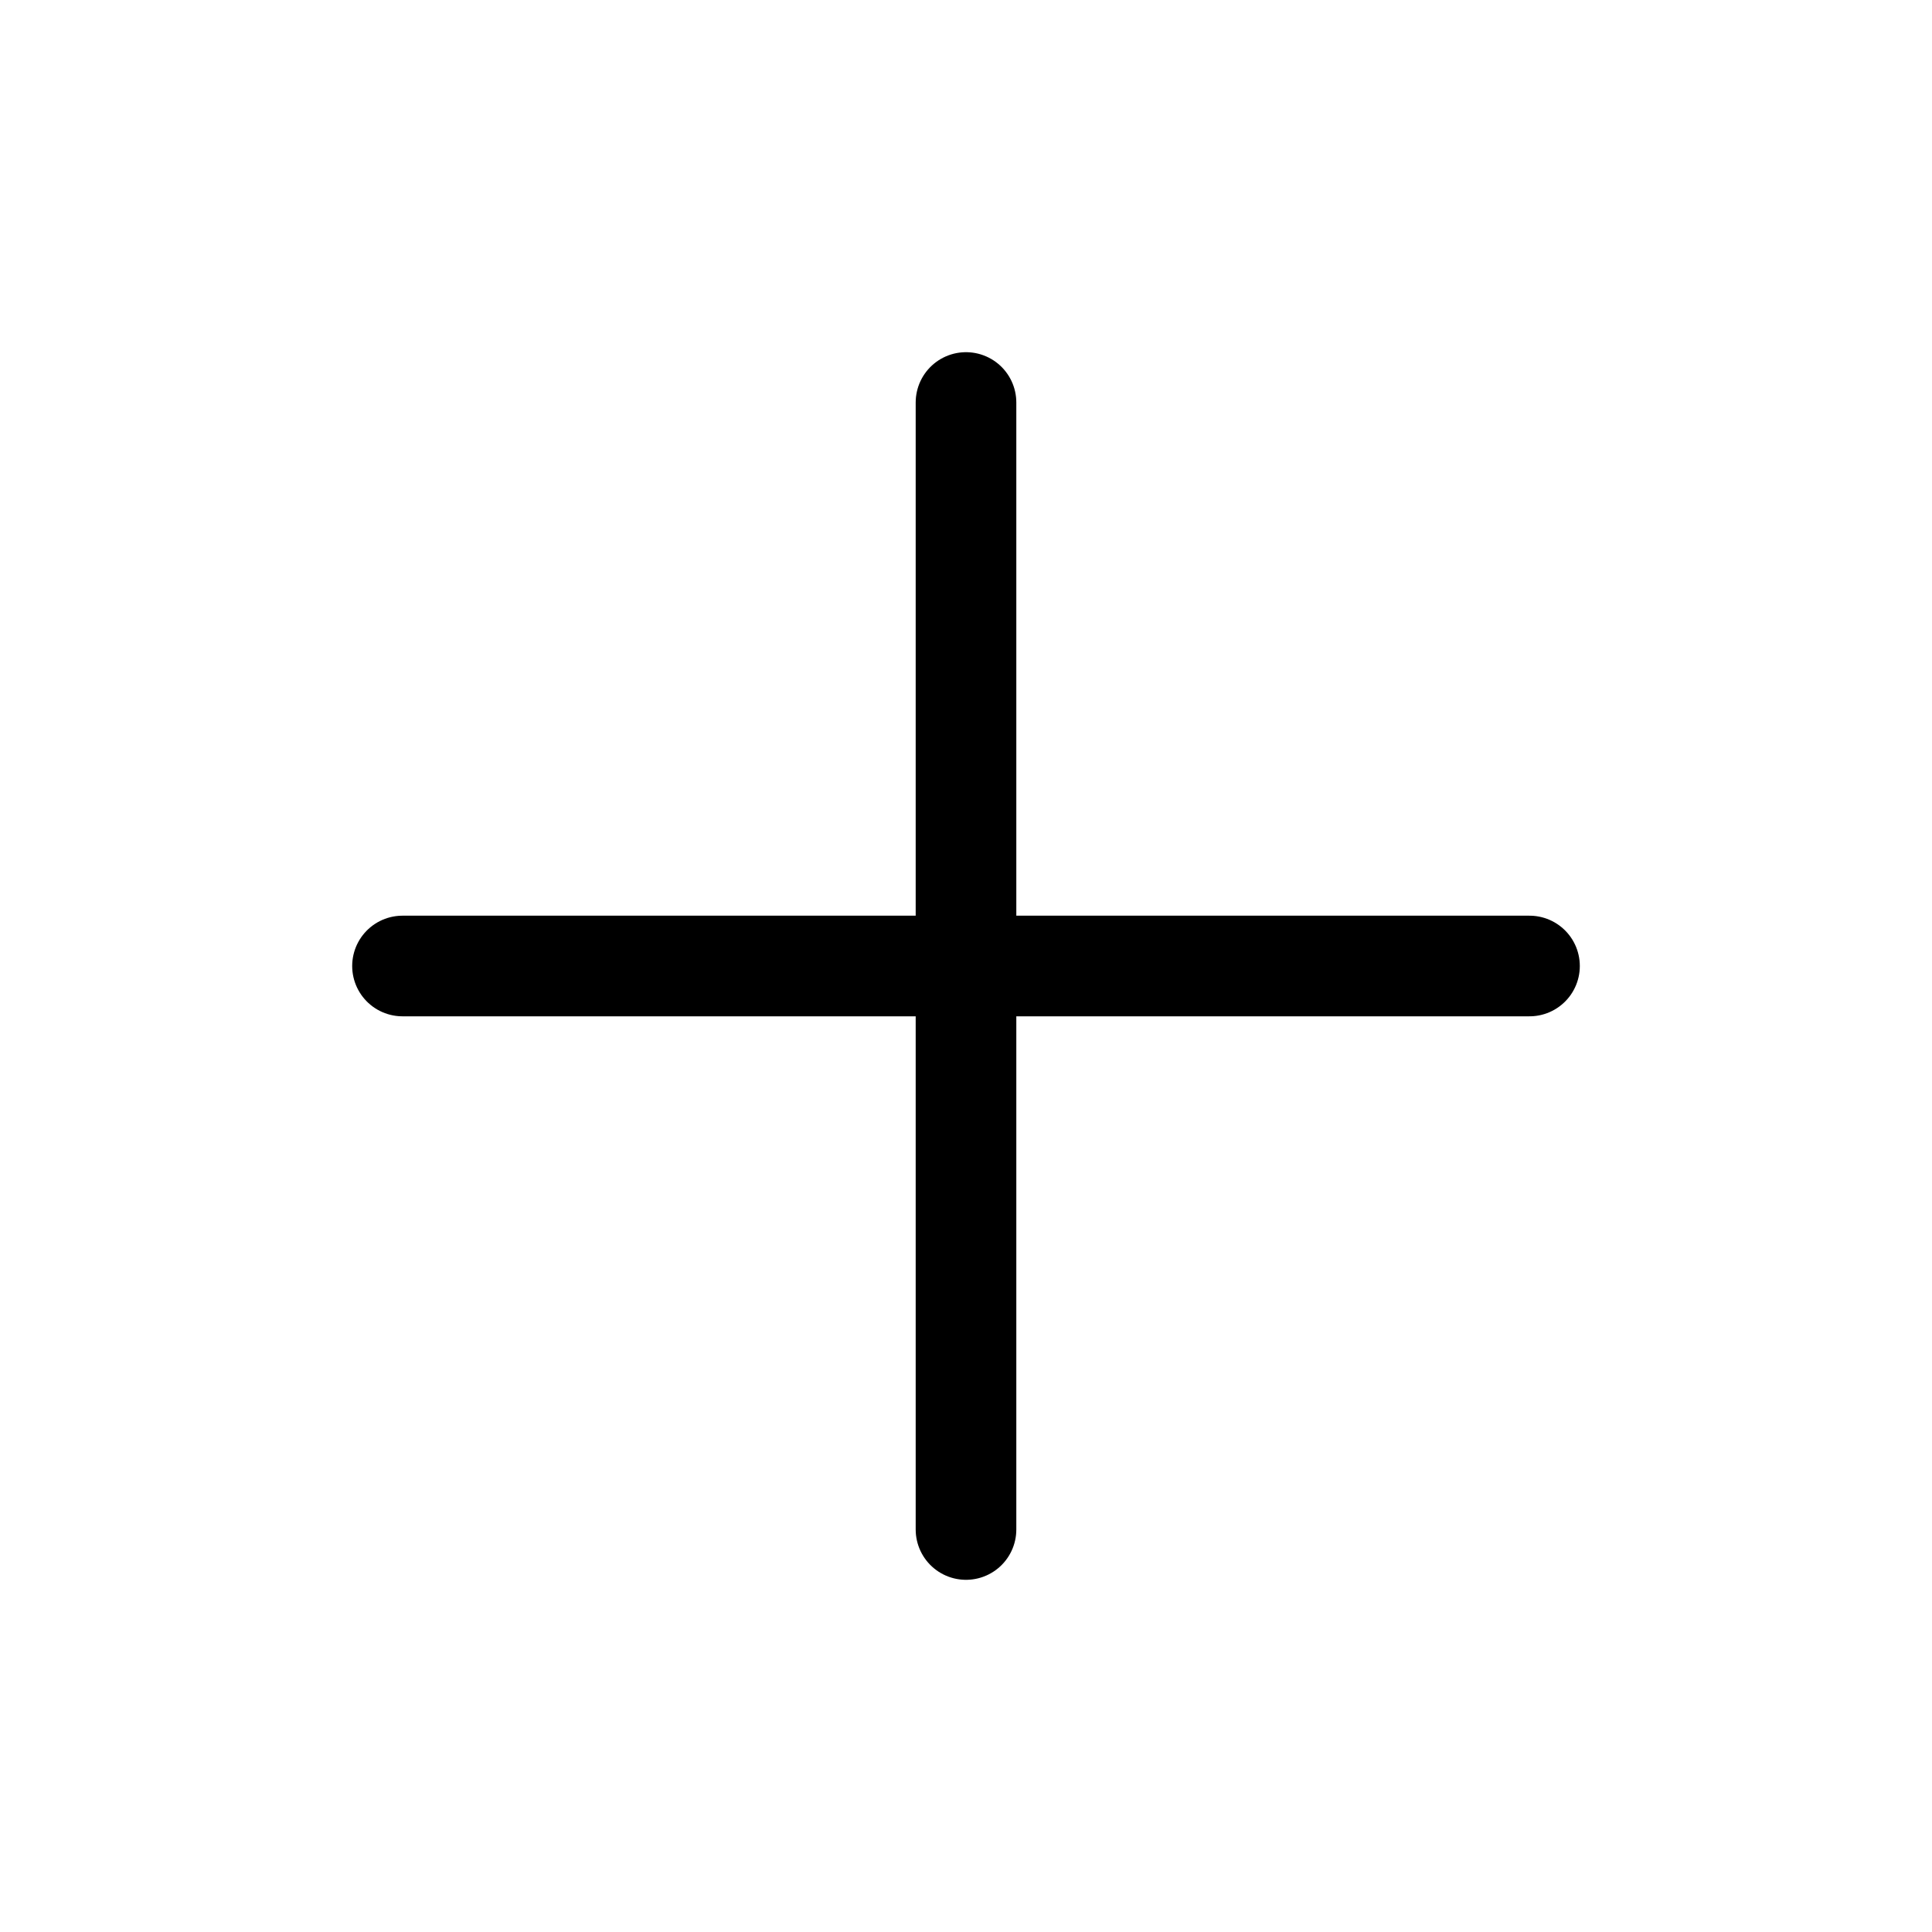
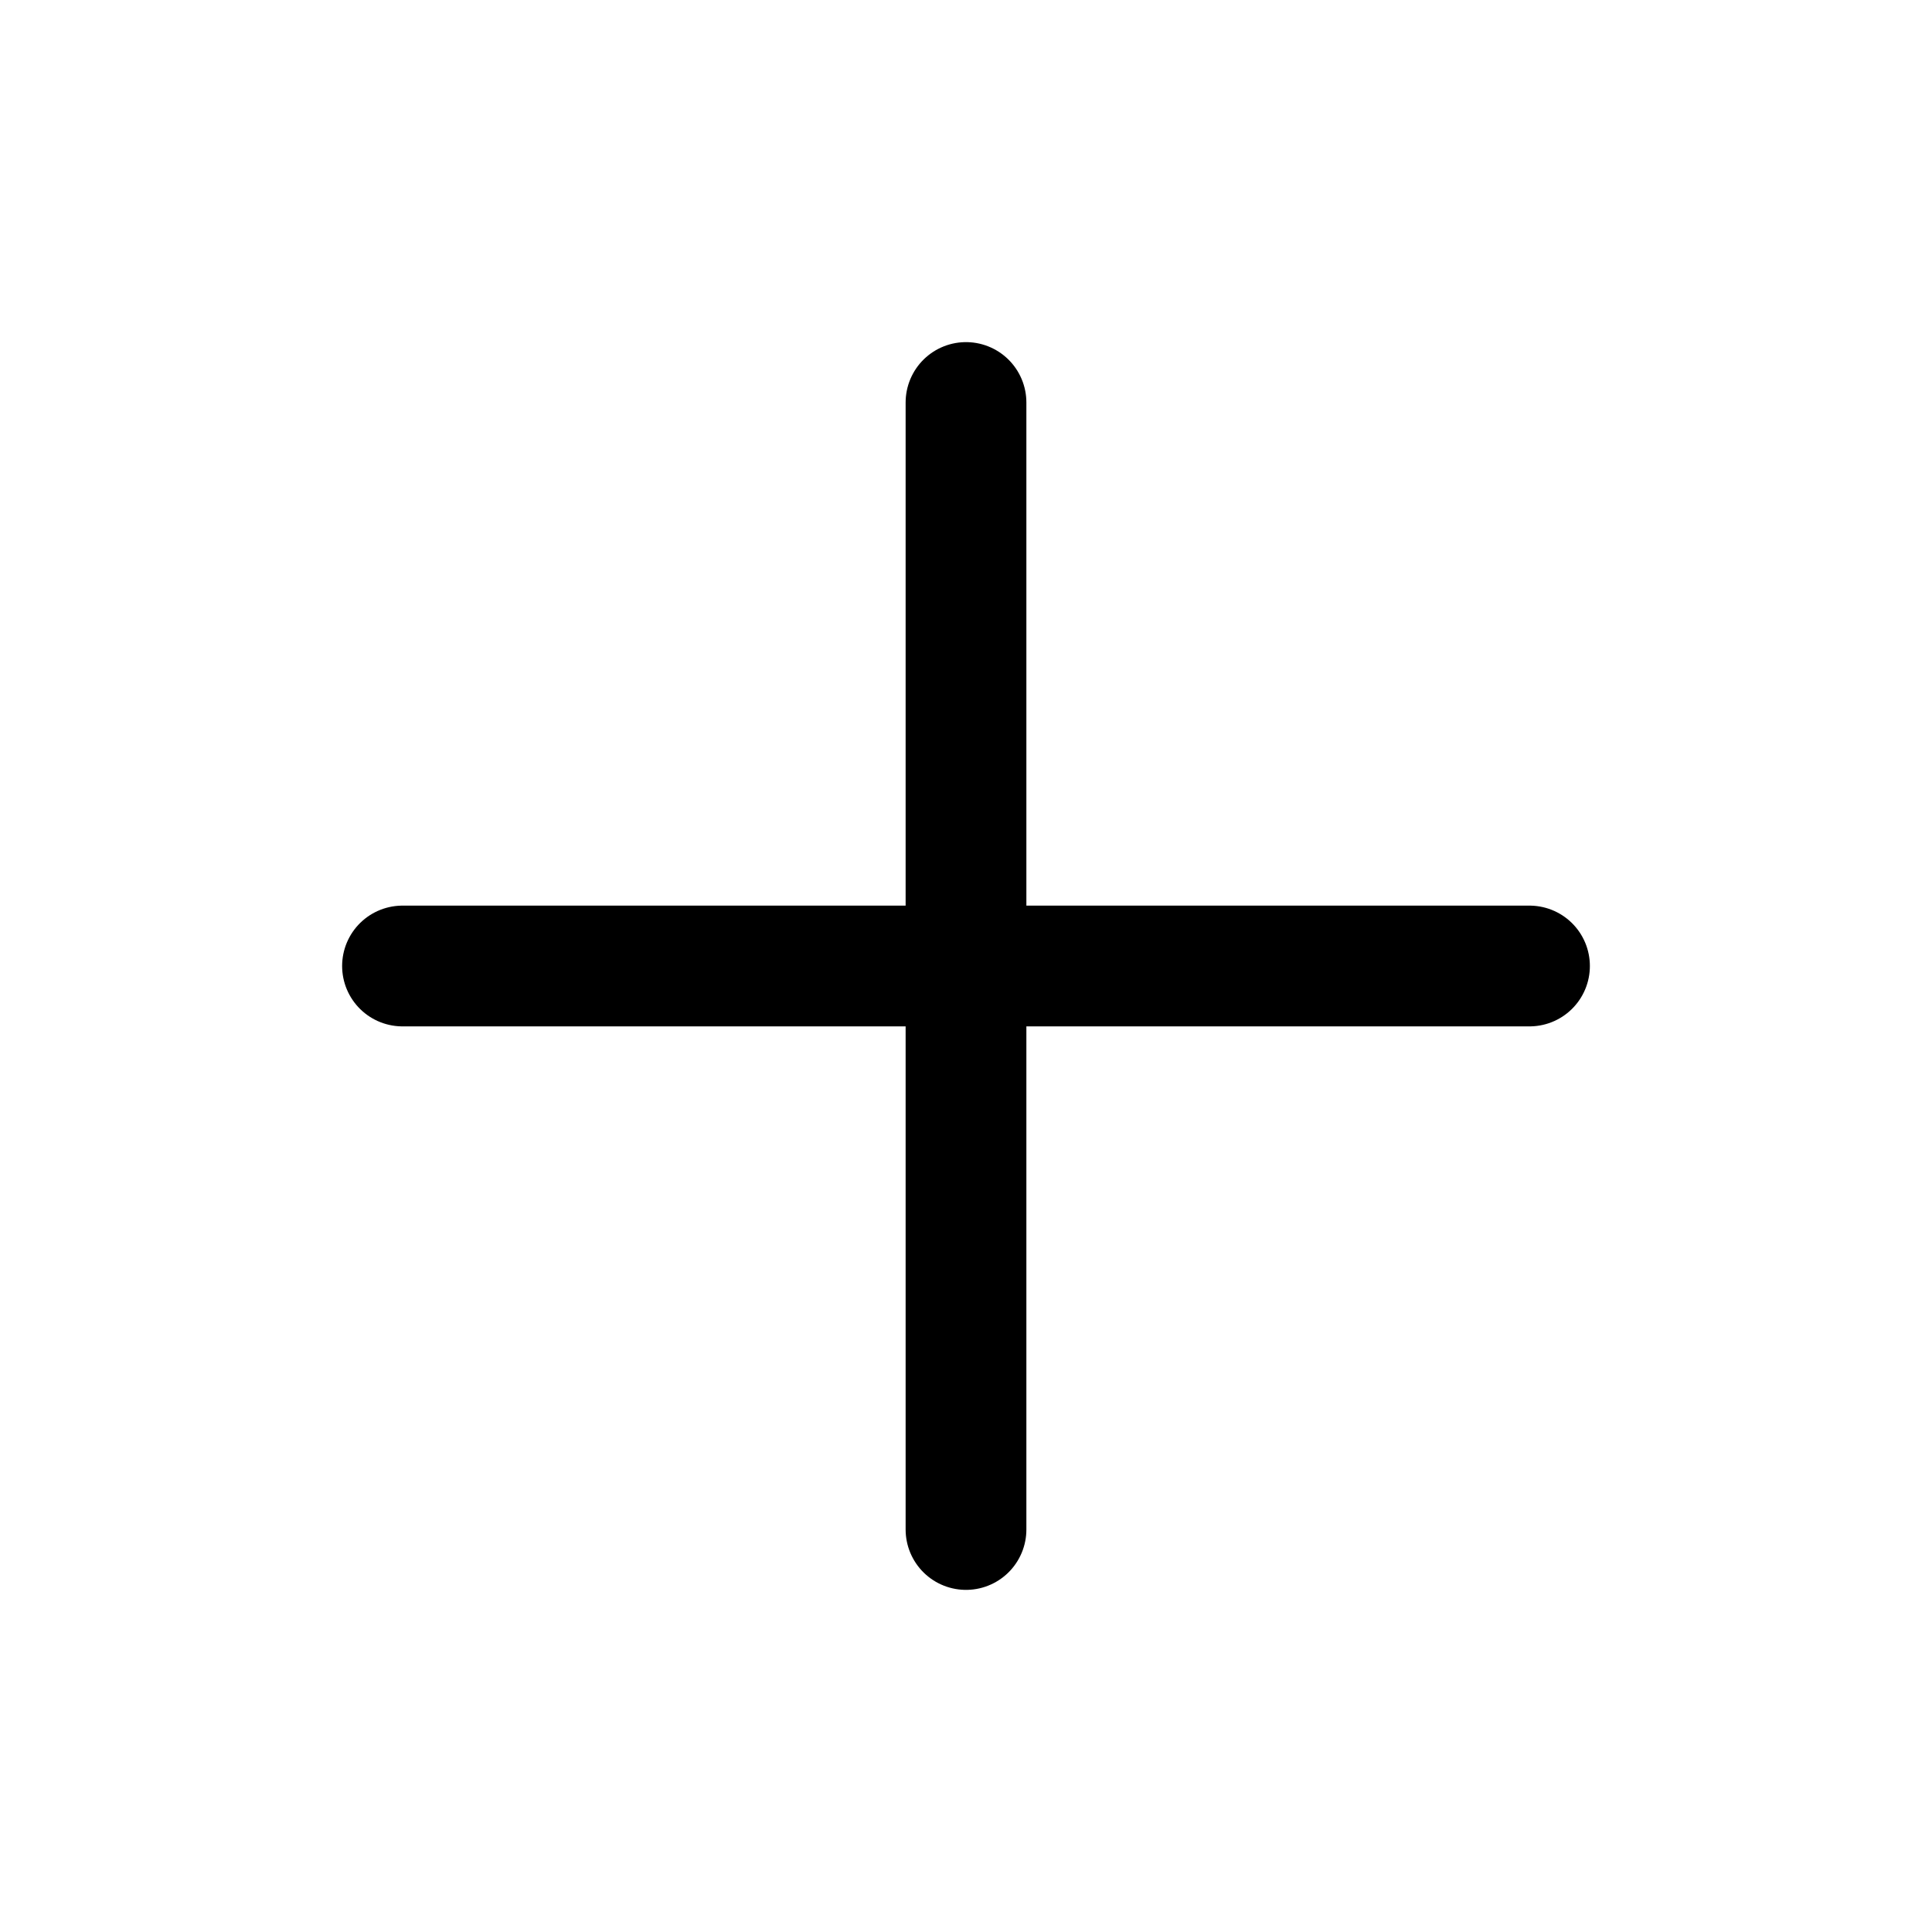
- <svg xmlns="http://www.w3.org/2000/svg" width="48" height="48" viewBox="0 0 24 24" fill="none" stroke="currentColor" stroke-width="1.25" stroke-linecap="round" stroke-linejoin="round" class="lucide lucide-plus-icon lucide-plus">
+ <svg xmlns="http://www.w3.org/2000/svg" width="48" height="48" viewBox="0 0 24 24" fill="none" stroke="currentColor" stroke-width="1.5" stroke-linecap="round" stroke-linejoin="round" class="lucide lucide-plus-icon lucide-plus">
  <path d="M5 12h14" />
  <path d="M12 5v14" />
</svg>
